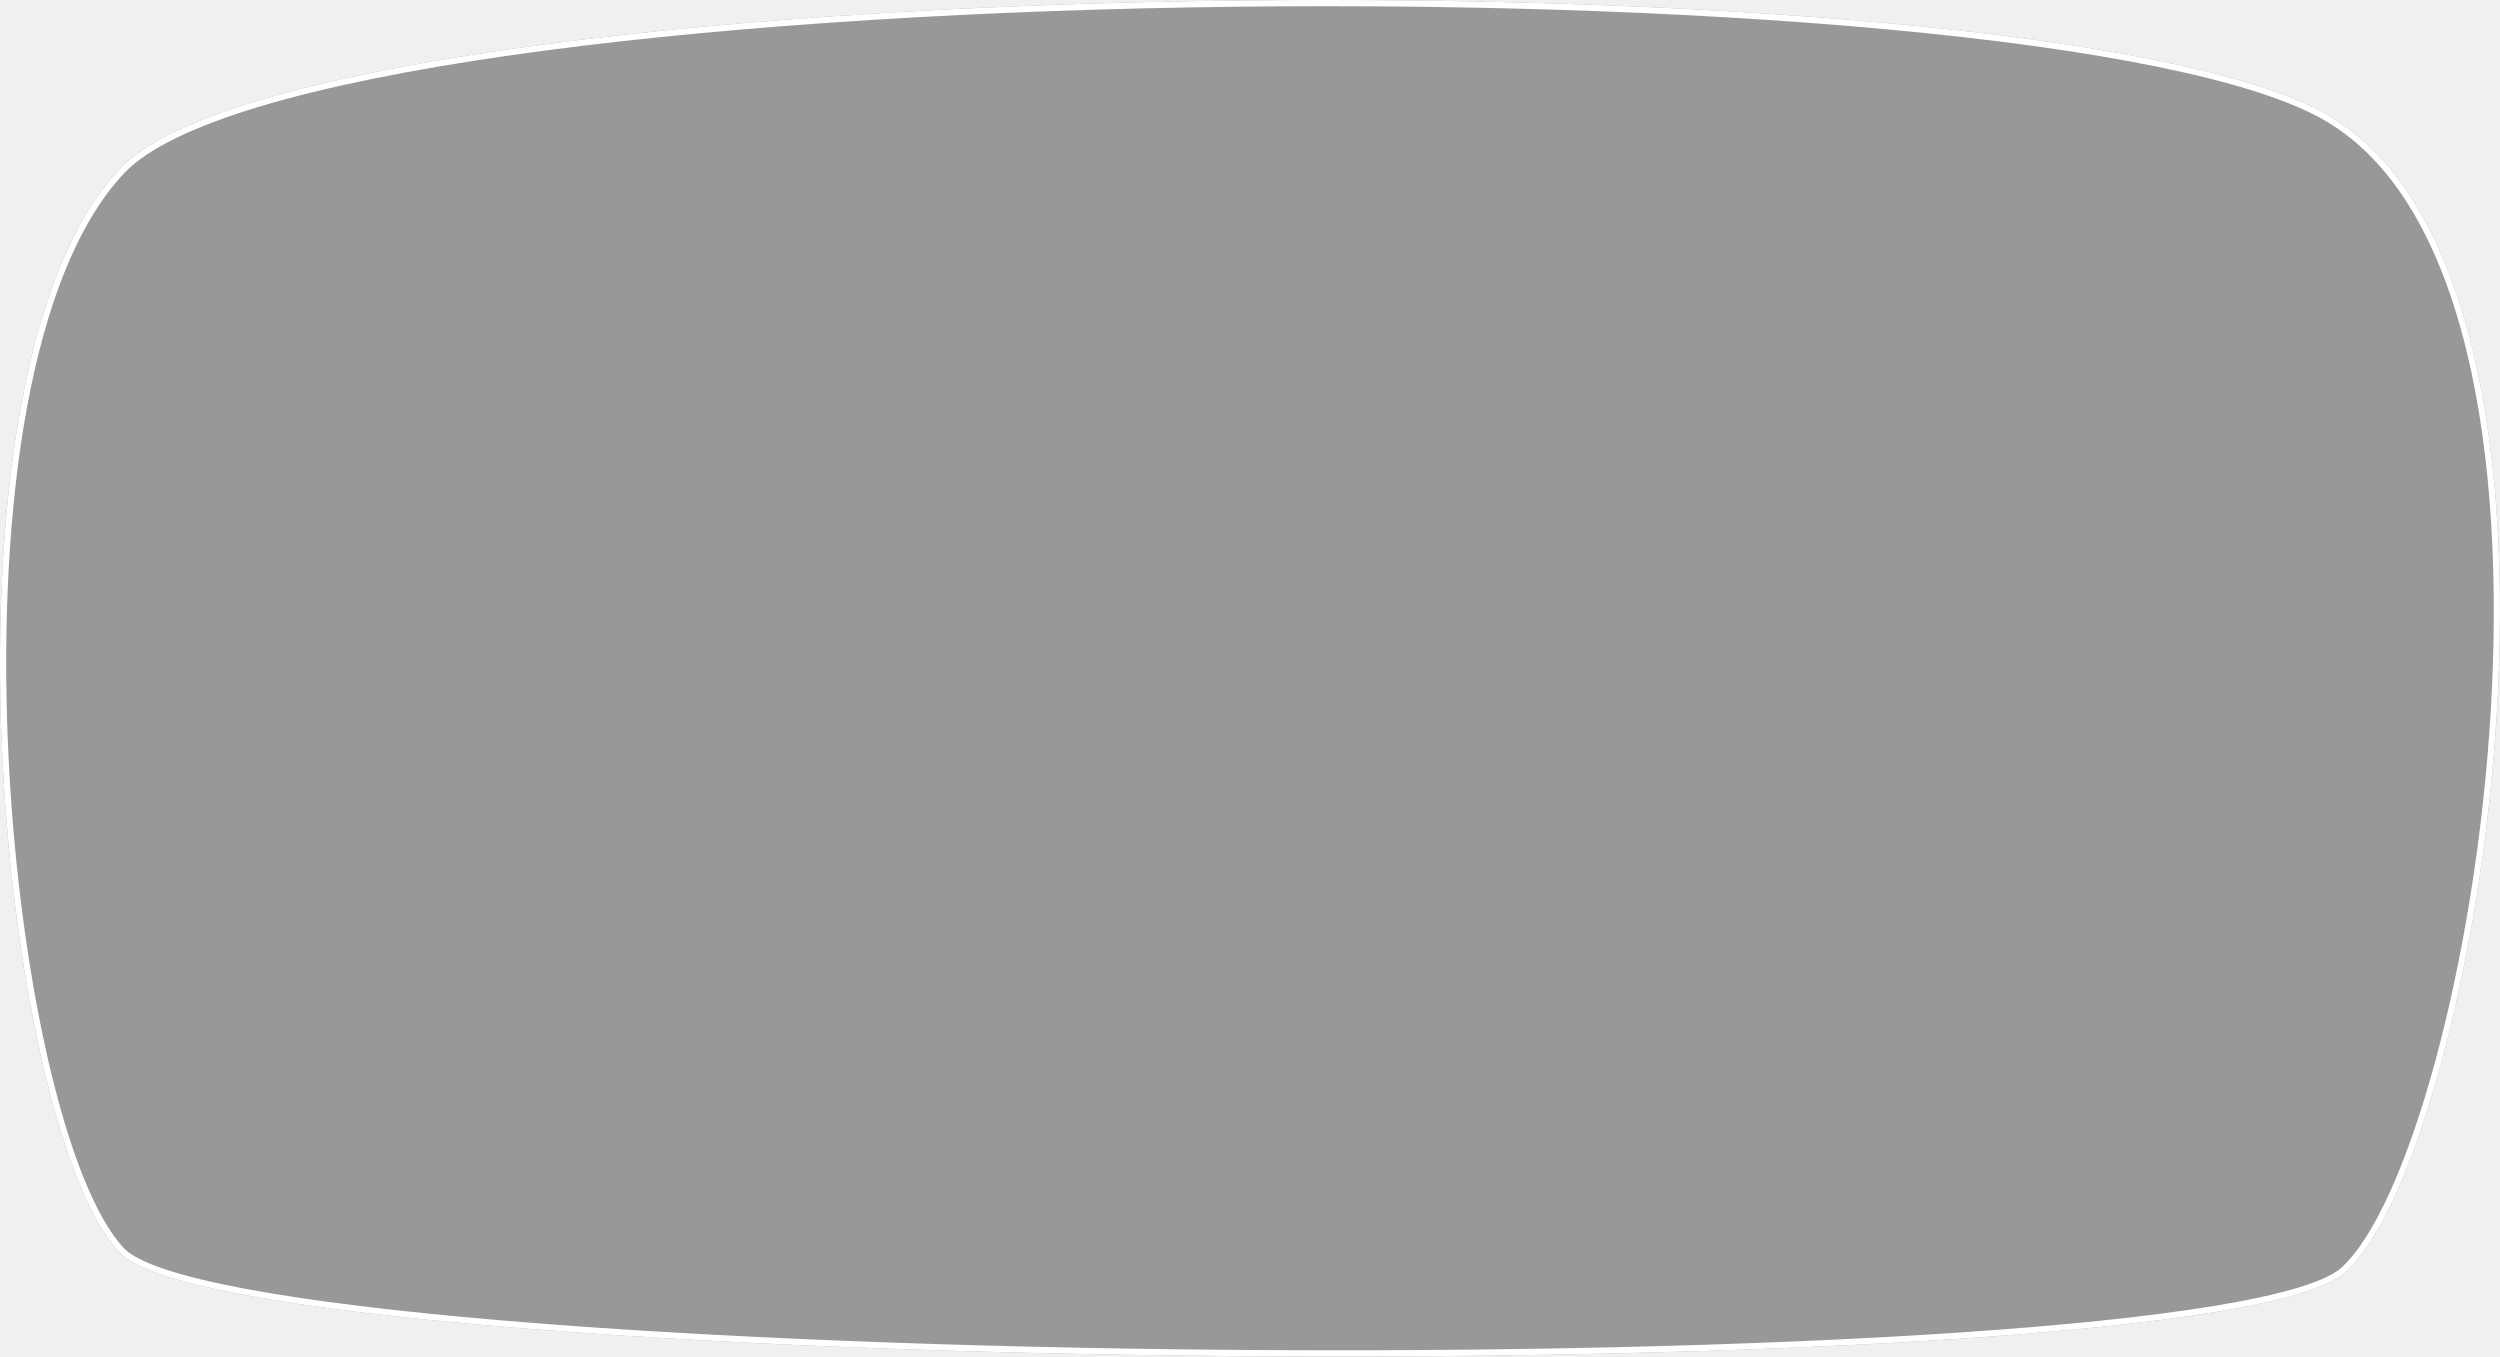
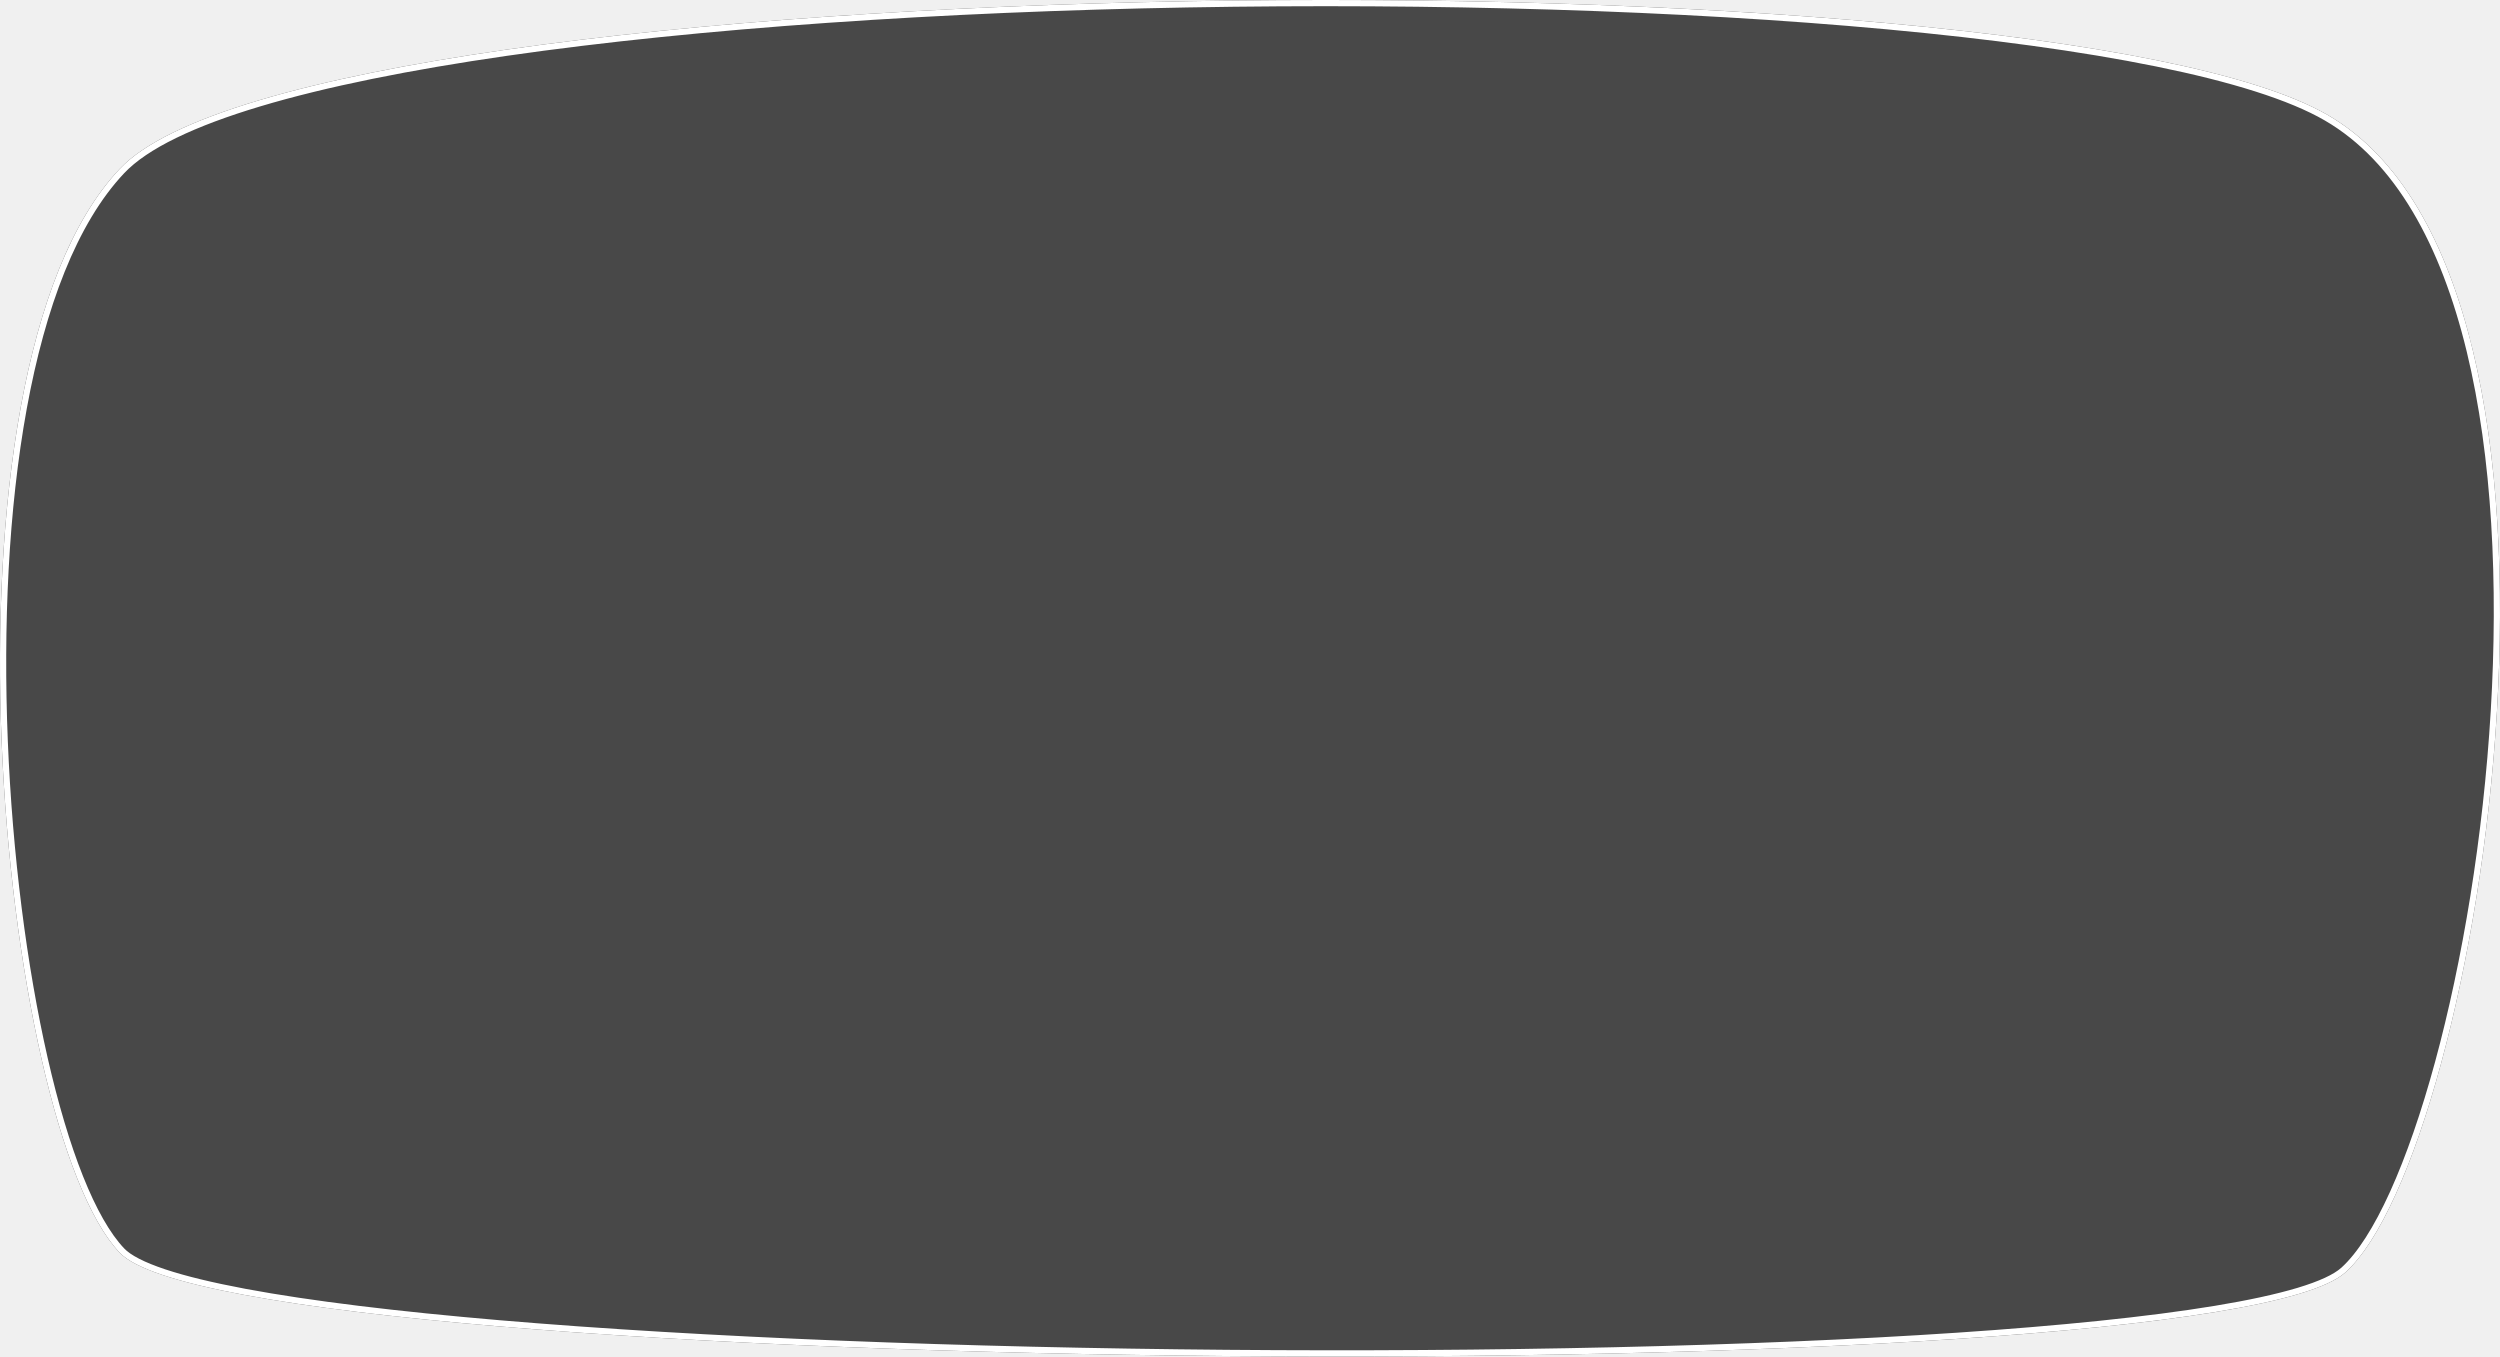
<svg xmlns="http://www.w3.org/2000/svg" width="1209" height="656" viewBox="0 0 1209 656" fill="none">
  <g filter="url(#filter0_b_4_201)">
-     <path d="M1125.78 55.665C1266.69 137.475 1200.04 555.858 1134.28 615.299C1068.52 674.741 116.171 666.925 57.925 605.854C-0.321 544.783 -36.235 181.298 57.926 81.639C152.087 -18.02 984.869 -26.146 1125.78 55.665Z" fill="black" fill-opacity="0.37" />
+     <path d="M1125.78 55.665C1266.69 137.475 1200.04 555.858 1134.28 615.299C1068.52 674.741 116.171 666.925 57.925 605.854C-0.321 544.783 -36.235 181.298 57.926 81.639C152.087 -18.02 984.869 -26.146 1125.78 55.665Z" fill="black" fill-opacity="0.70" />
    <path d="M1125.03 56.962C1159.73 77.109 1181.84 118.109 1194.35 169.616C1206.84 221.079 1209.66 282.743 1206.03 343.781C1202.4 404.811 1192.33 465.135 1179.06 513.89C1172.43 538.269 1165 559.727 1157.21 576.922C1149.39 594.154 1141.26 606.966 1133.27 614.187C1129.43 617.662 1122.13 621.039 1111.56 624.224C1101.04 627.391 1087.48 630.312 1071.29 632.985C1038.91 638.329 996.144 642.657 946.445 645.992C847.054 652.661 720.066 655.348 593.296 654.269C466.526 653.19 340.008 648.346 241.558 639.959C192.328 635.764 150.149 630.686 118.477 624.758C102.638 621.793 89.463 618.621 79.364 615.254C69.195 611.864 62.377 608.348 59.011 604.819C51.926 597.391 45.08 585.241 38.733 569.327C32.398 553.442 26.605 533.923 21.574 511.862C11.51 467.742 4.513 413.56 2.271 358.157C0.03 302.751 2.547 246.18 11.486 197.273C20.435 148.314 35.779 107.263 59.016 82.669C70.491 70.524 93.458 59.586 125.495 49.992C157.455 40.421 198.18 32.261 244.901 25.517C338.335 12.031 455.598 4.231 574.349 2.101C693.097 -0.03 813.291 3.509 912.585 12.688C962.233 17.278 1006.63 23.276 1043 30.675C1079.41 38.081 1107.64 46.864 1125.03 56.962Z" stroke="white" stroke-width="3" />
  </g>
  <defs>
    <filter id="filter0_b_4_201" x="-47" y="-47" width="1303" height="750" filterUnits="userSpaceOnUse" color-interpolation-filters="sRGB">
      <feFlood flood-opacity="0" result="BackgroundImageFix" />
      <feGaussianBlur in="BackgroundImageFix" stdDeviation="23.5" />
      <feComposite in2="SourceAlpha" operator="in" result="effect1_backgroundBlur_4_201" />
      <feBlend mode="normal" in="SourceGraphic" in2="effect1_backgroundBlur_4_201" result="shape" />
    </filter>
  </defs>
</svg>
